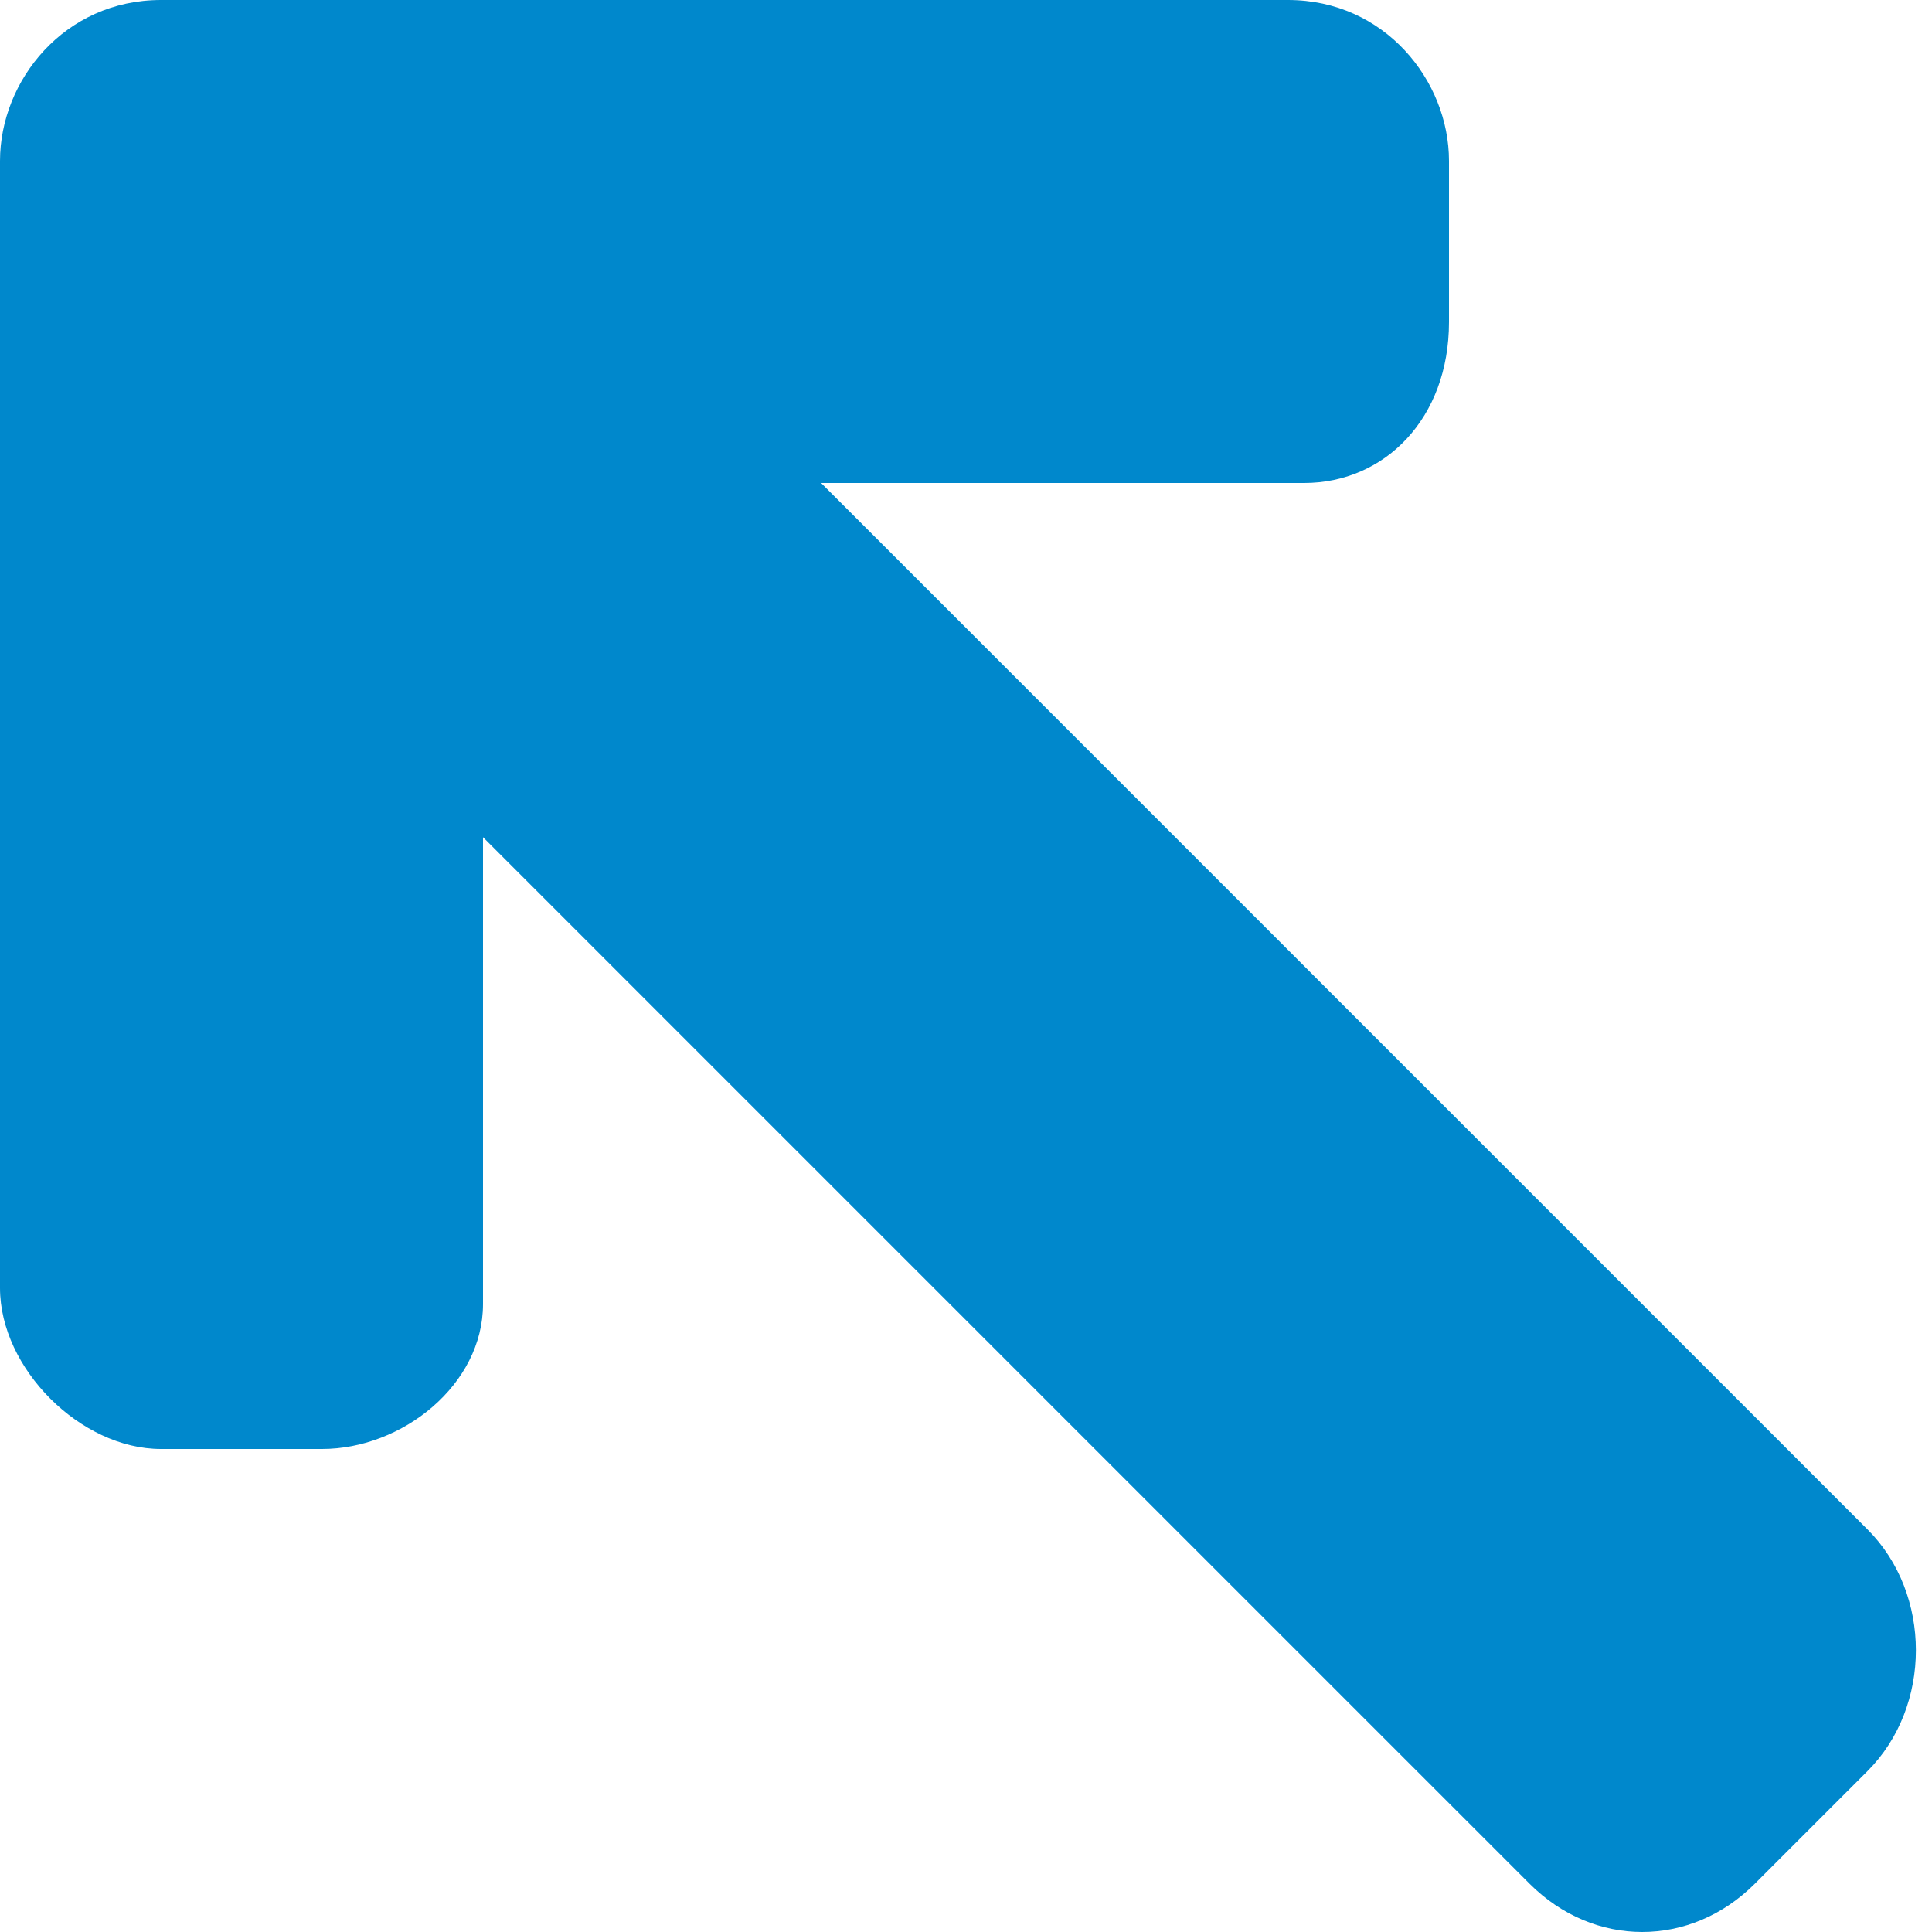
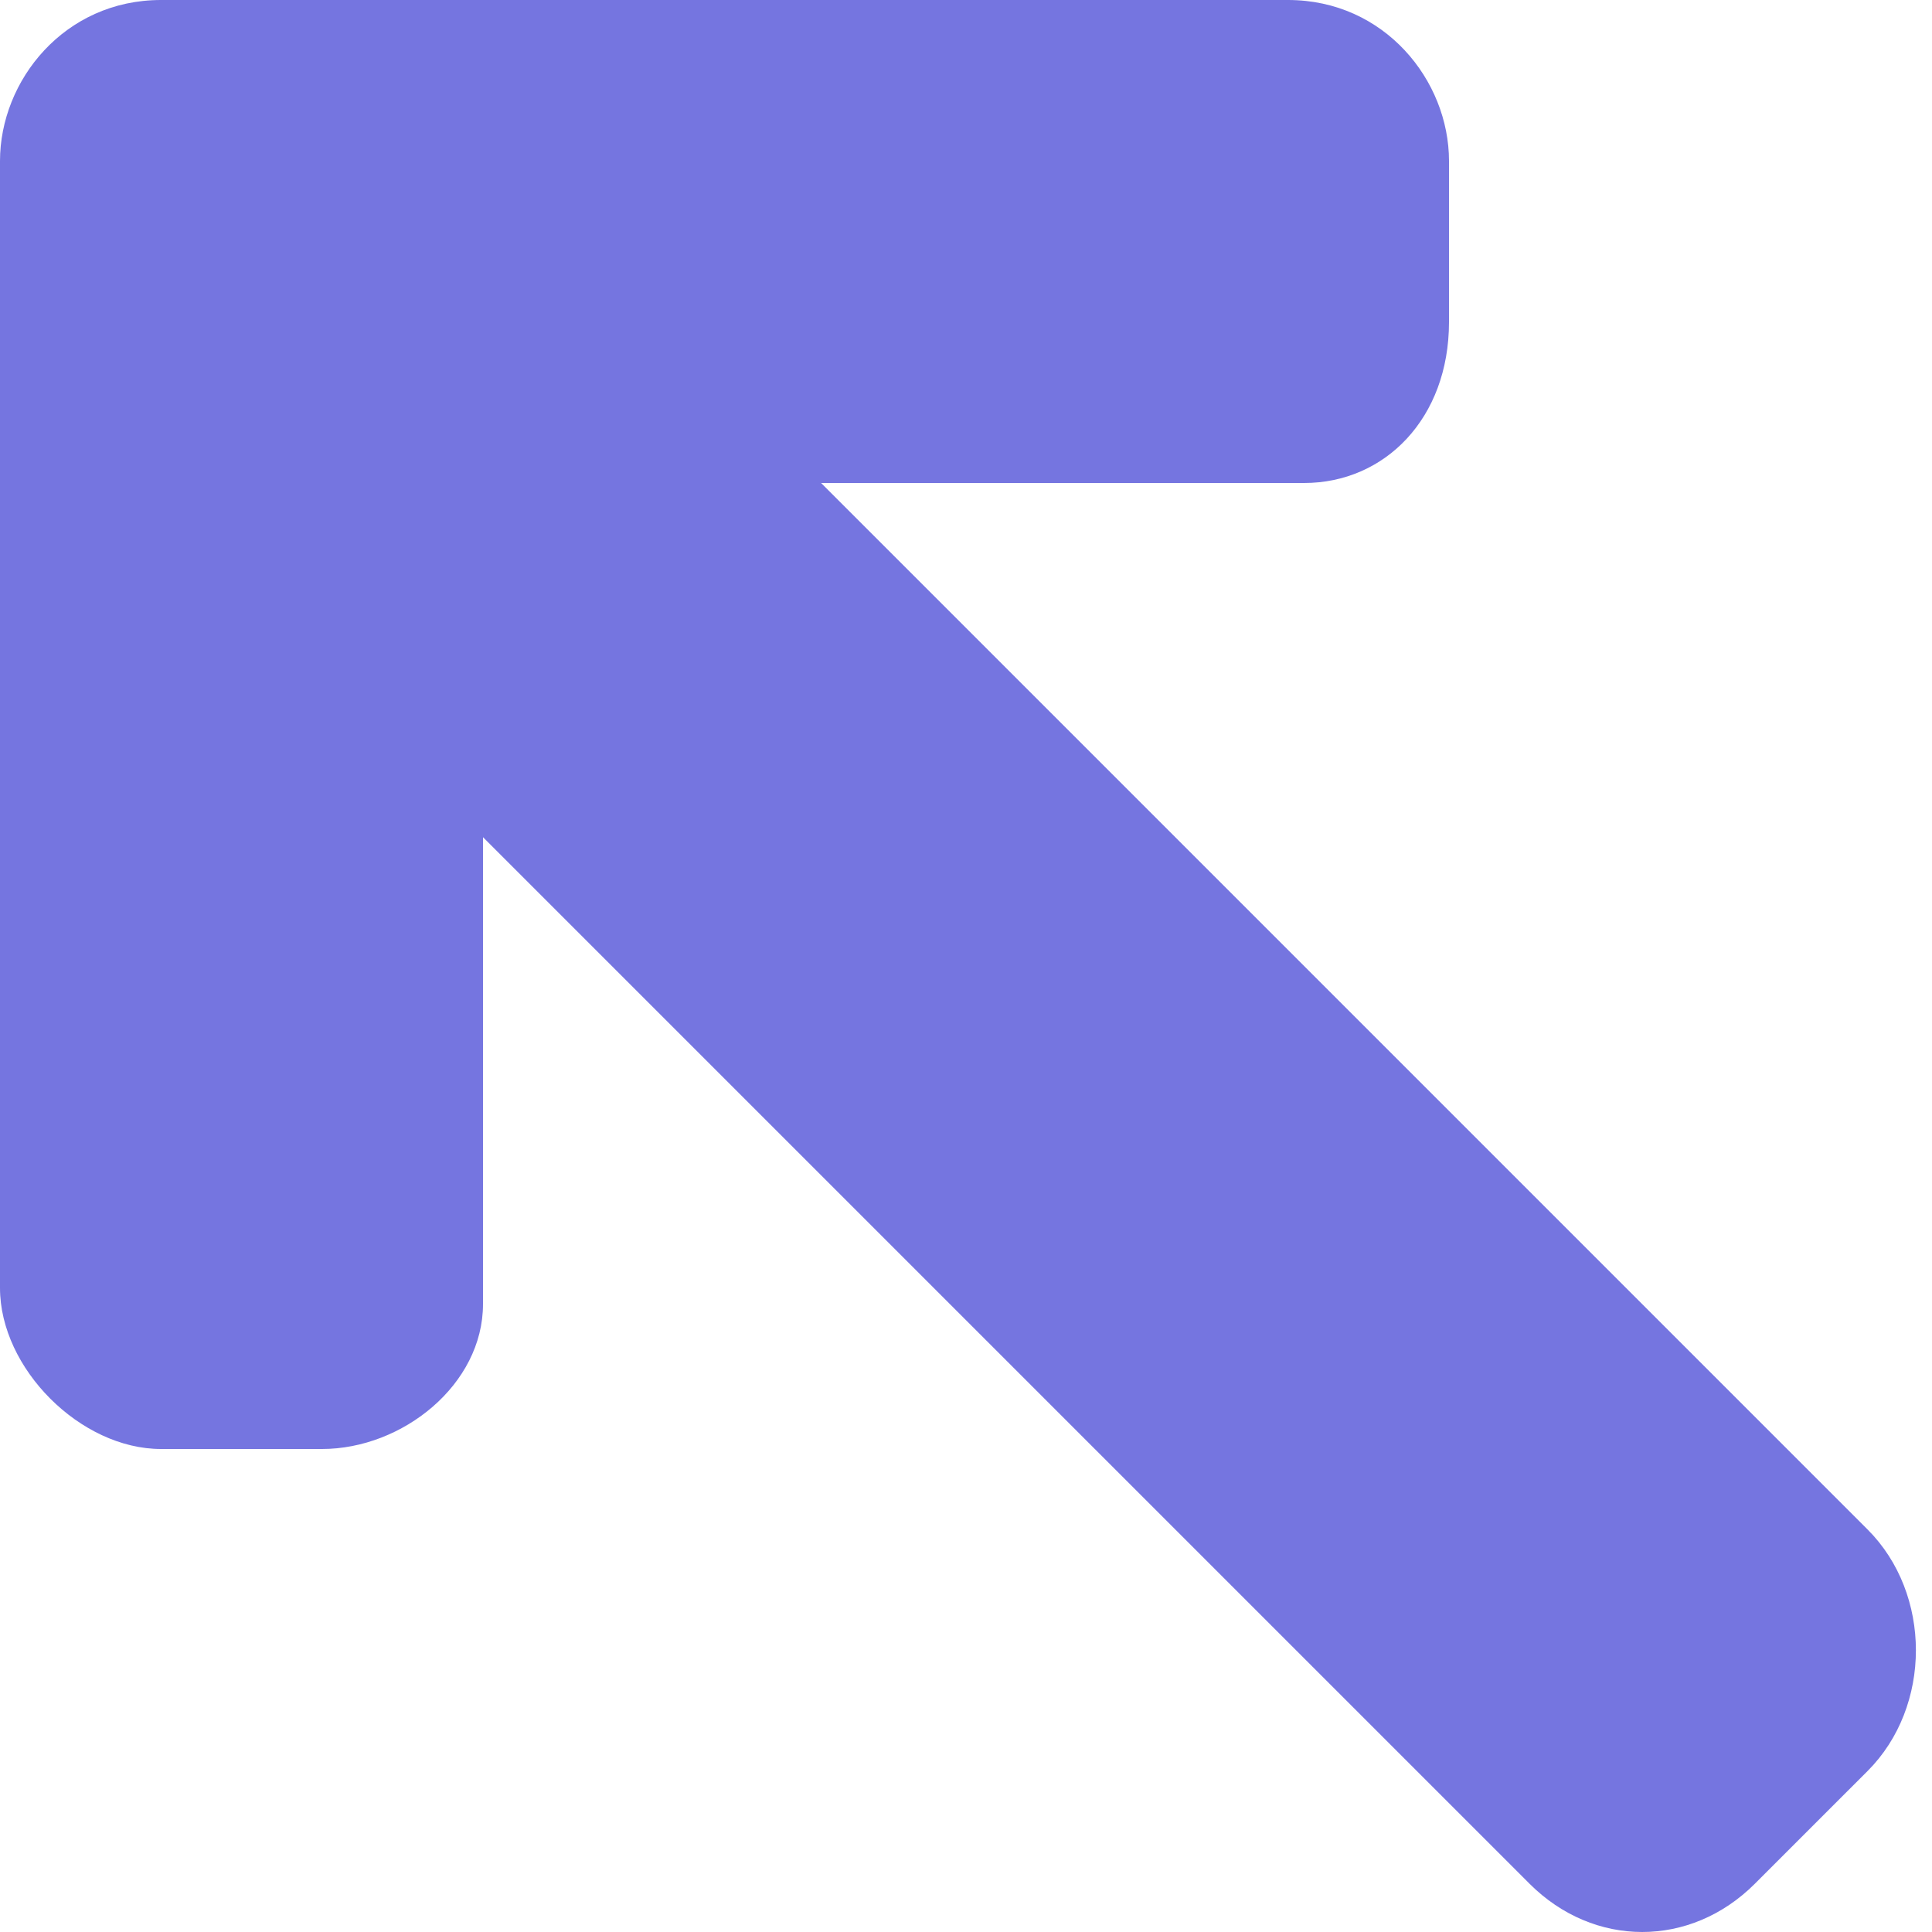
<svg xmlns="http://www.w3.org/2000/svg" version="1.1" x="0px" y="0px" width="12px" height="12px" viewBox="0 0 12 12" style="overflow:visible;enable-background:new 0 0 12 12;" xml:space="preserve">
  <defs>
</defs>
-   <path style="fill:#0088cc;" d="M11.6,9.5L5.1,3h3C8.6,3,9,2.6,9,2V1c0-0.5-0.4-1-1-1L1,0C0.4,0,0,0.5,0,1v1l0,0l0,6c0,0.5,0.5,1,1,1  h1c0.5,0,1-0.4,1-0.9V5.2l6.5,6.5c0.4,0.4,1,0.4,1.4,0l0.7-0.7C12,10.6,12,9.9,11.6,9.5z" />
+   <path style="fill:#7575E0;" d="M11.6,9.5L5.1,3h3C8.6,3,9,2.6,9,2V1c0-0.5-0.4-1-1-1L1,0C0.4,0,0,0.5,0,1v1l0,0l0,6c0,0.5,0.5,1,1,1  h1c0.5,0,1-0.4,1-0.9V5.2l6.5,6.5c0.4,0.4,1,0.4,1.4,0l0.7-0.7C12,10.6,12,9.9,11.6,9.5z" />
</svg>
